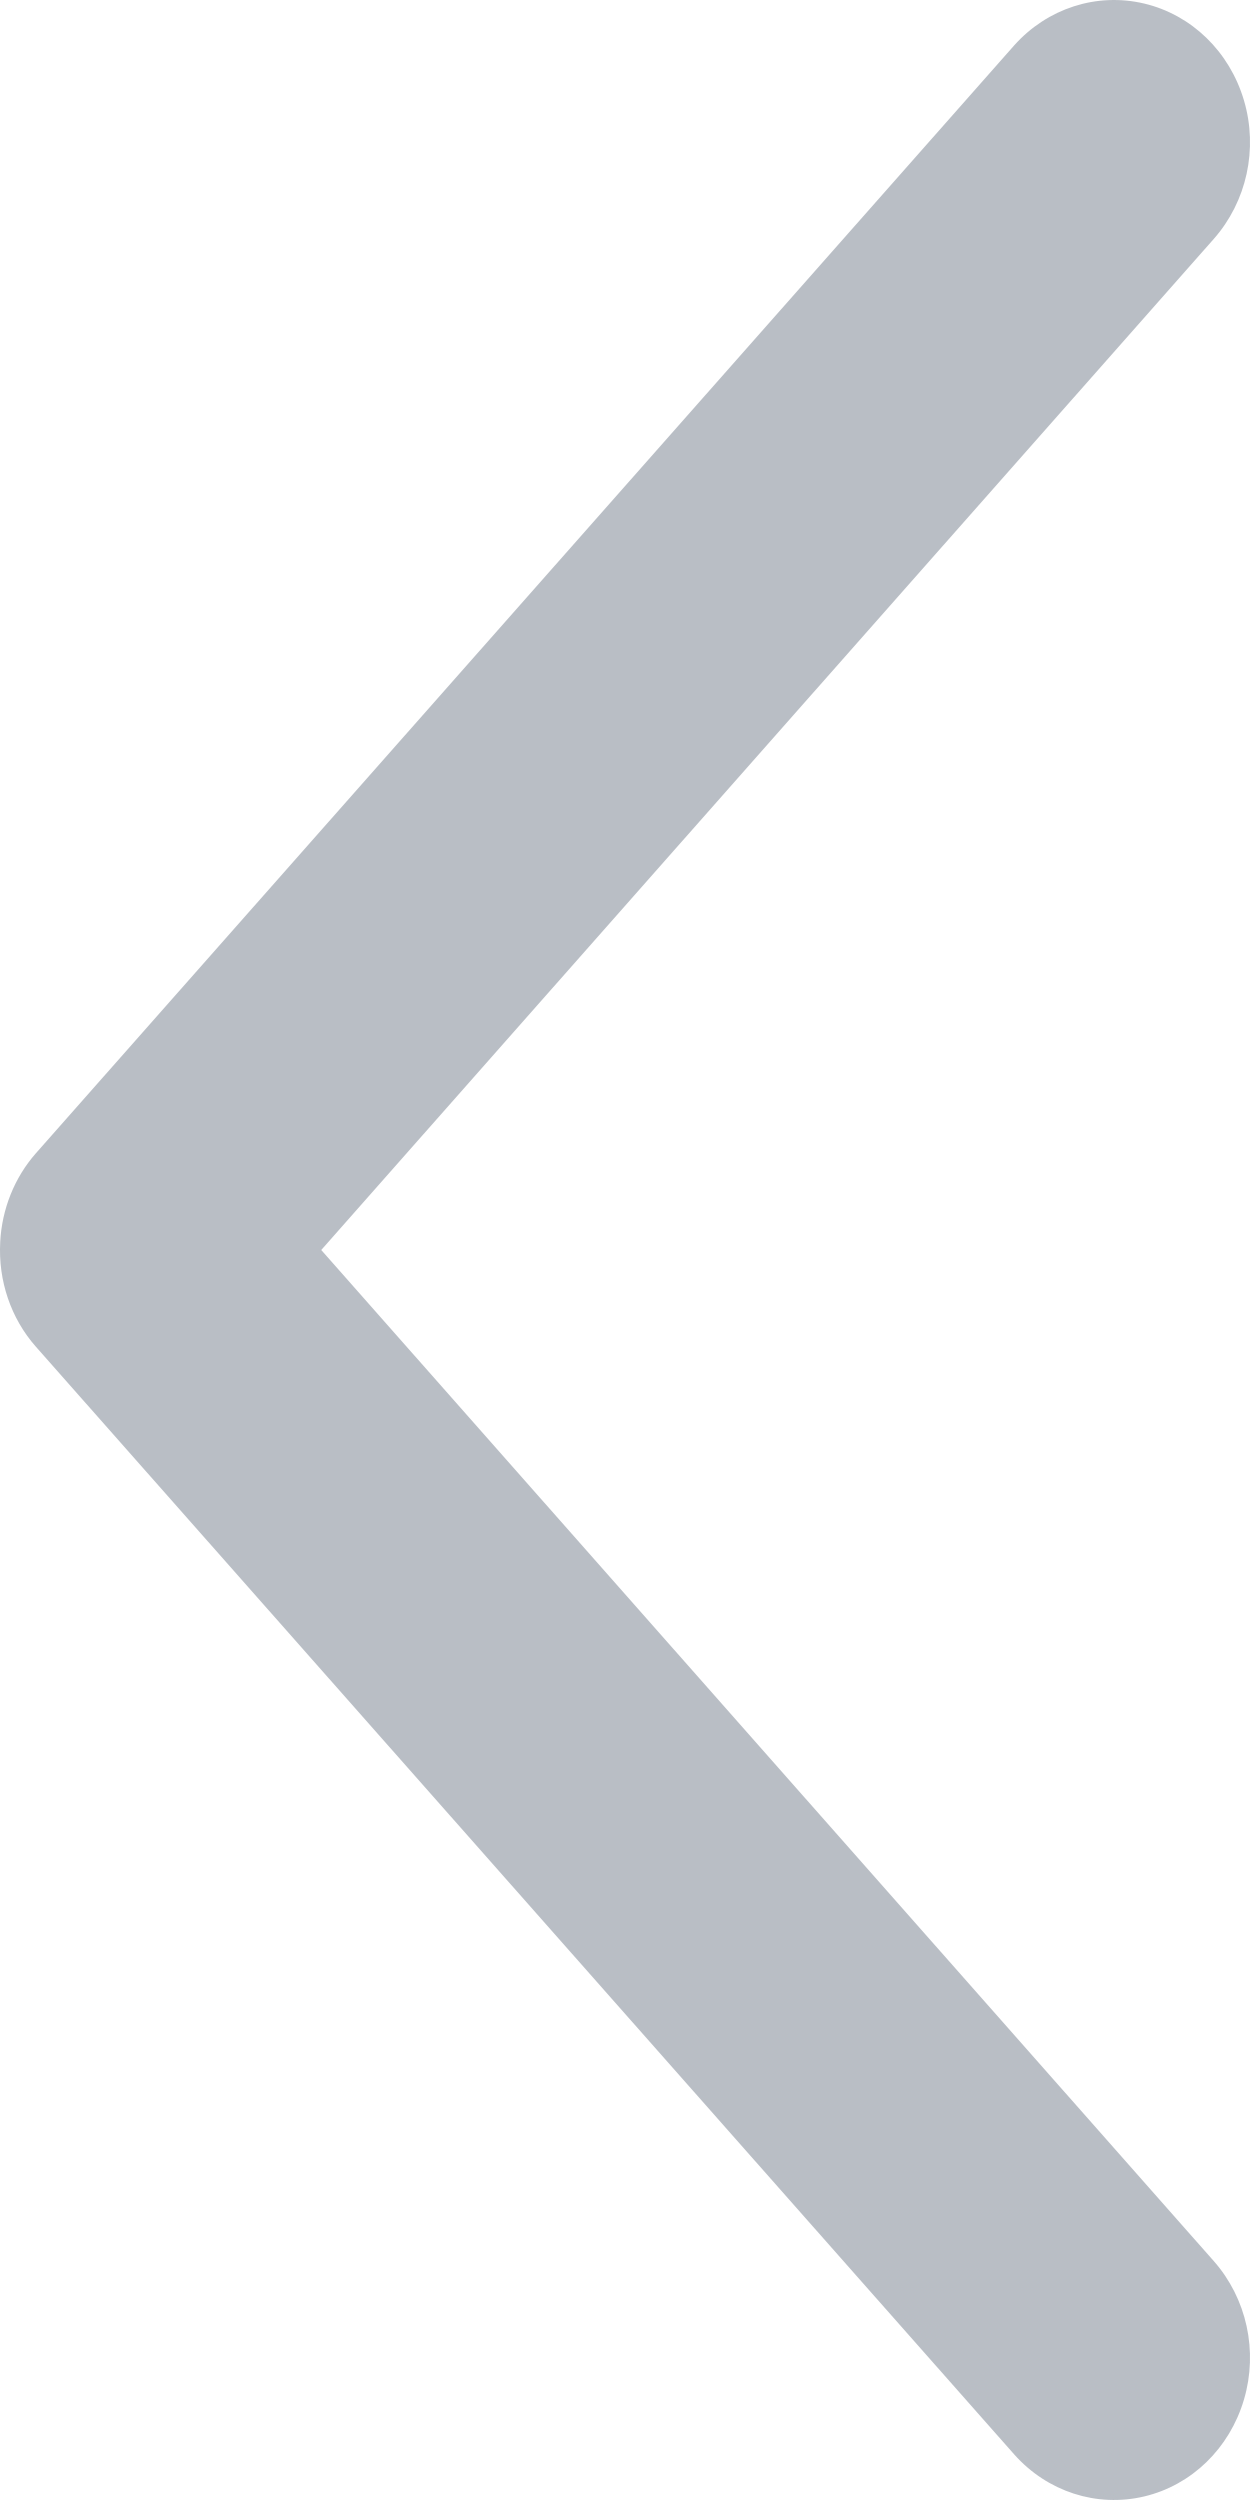
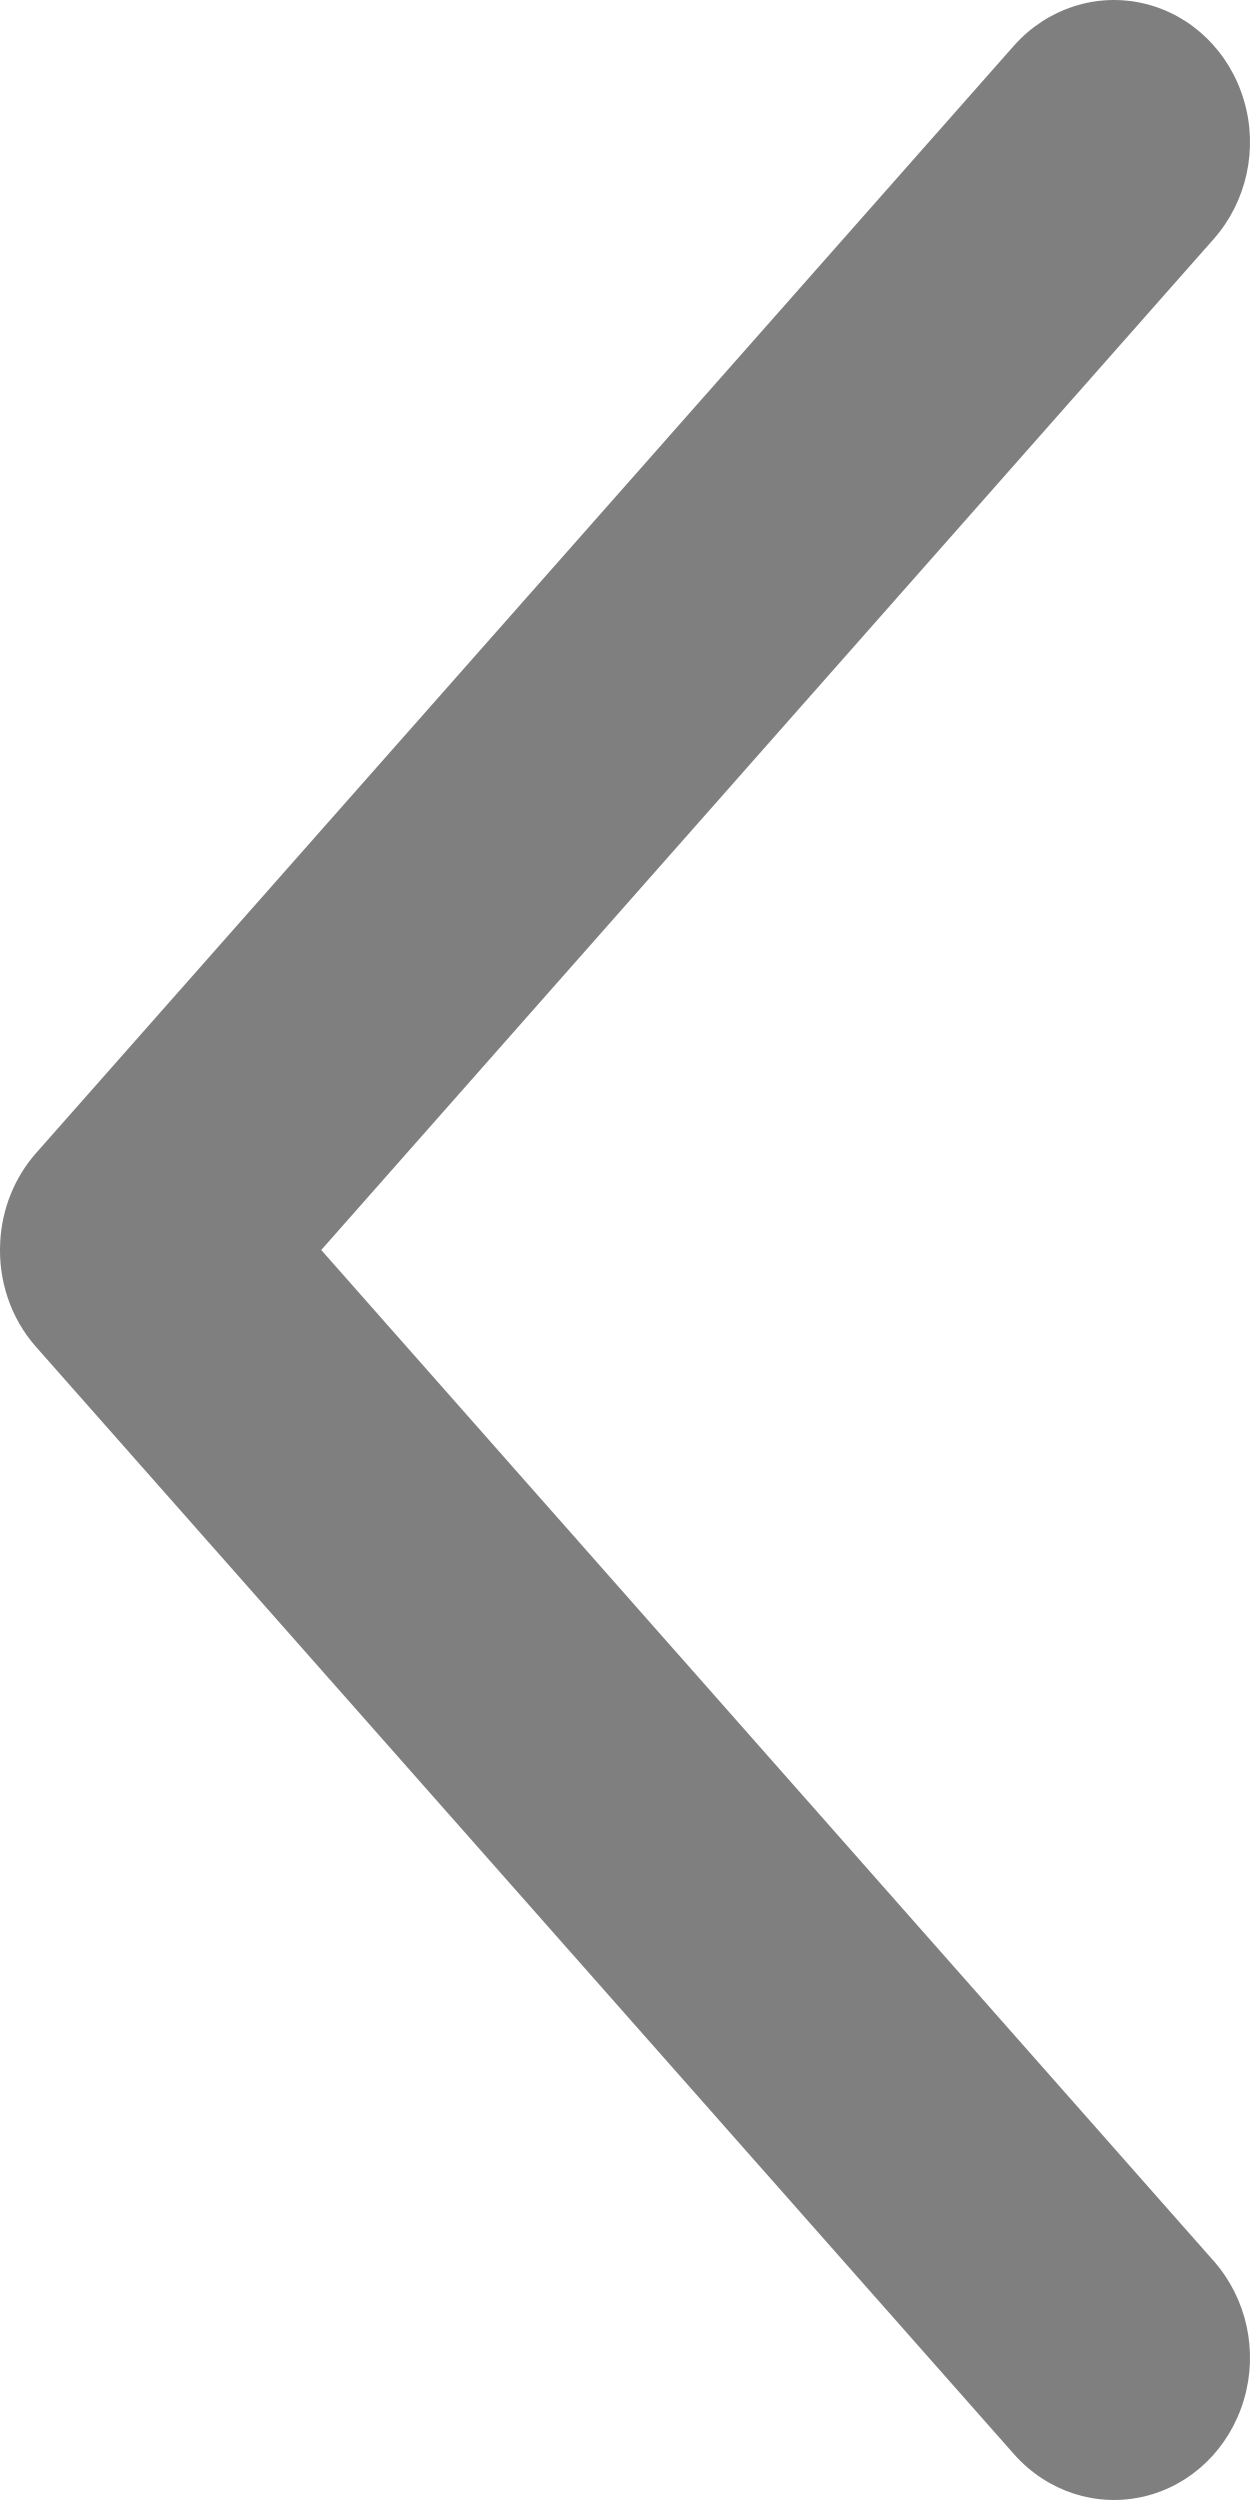
<svg xmlns="http://www.w3.org/2000/svg" width="6" height="12" viewBox="0 0 6 12" fill="none">
-   <path fill-rule="evenodd" clip-rule="evenodd" d="M0.001 5.962C0.009 5.803 0.07 5.652 0.172 5.536L4.868 0.218C5.027 0.04 5.264 -0.037 5.492 0.017C5.72 0.071 5.902 0.248 5.971 0.482C6.04 0.715 5.984 0.968 5.826 1.147L1.542 6L5.826 10.853C5.984 11.032 6.04 11.285 5.971 11.518C5.902 11.752 5.72 11.929 5.492 11.983C5.264 12.037 5.027 11.96 4.868 11.781L0.172 6.464C0.052 6.328 -0.009 6.147 0.001 5.962Z" fill="#747E8D" fill-opacity="0.5" />
+   <path fill-rule="evenodd" clip-rule="evenodd" d="M0.001 5.962C0.009 5.803 0.07 5.652 0.172 5.536L4.868 0.218C5.027 0.04 5.264 -0.037 5.492 0.017C5.72 0.071 5.902 0.248 5.971 0.482C6.04 0.715 5.984 0.968 5.826 1.147L1.542 6L5.826 10.853C5.984 11.032 6.04 11.285 5.971 11.518C5.902 11.752 5.72 11.929 5.492 11.983C5.264 12.037 5.027 11.96 4.868 11.781L0.172 6.464C0.052 6.328 -0.009 6.147 0.001 5.962Z" fill="#000000" fill-opacity="0.5" />
</svg>
